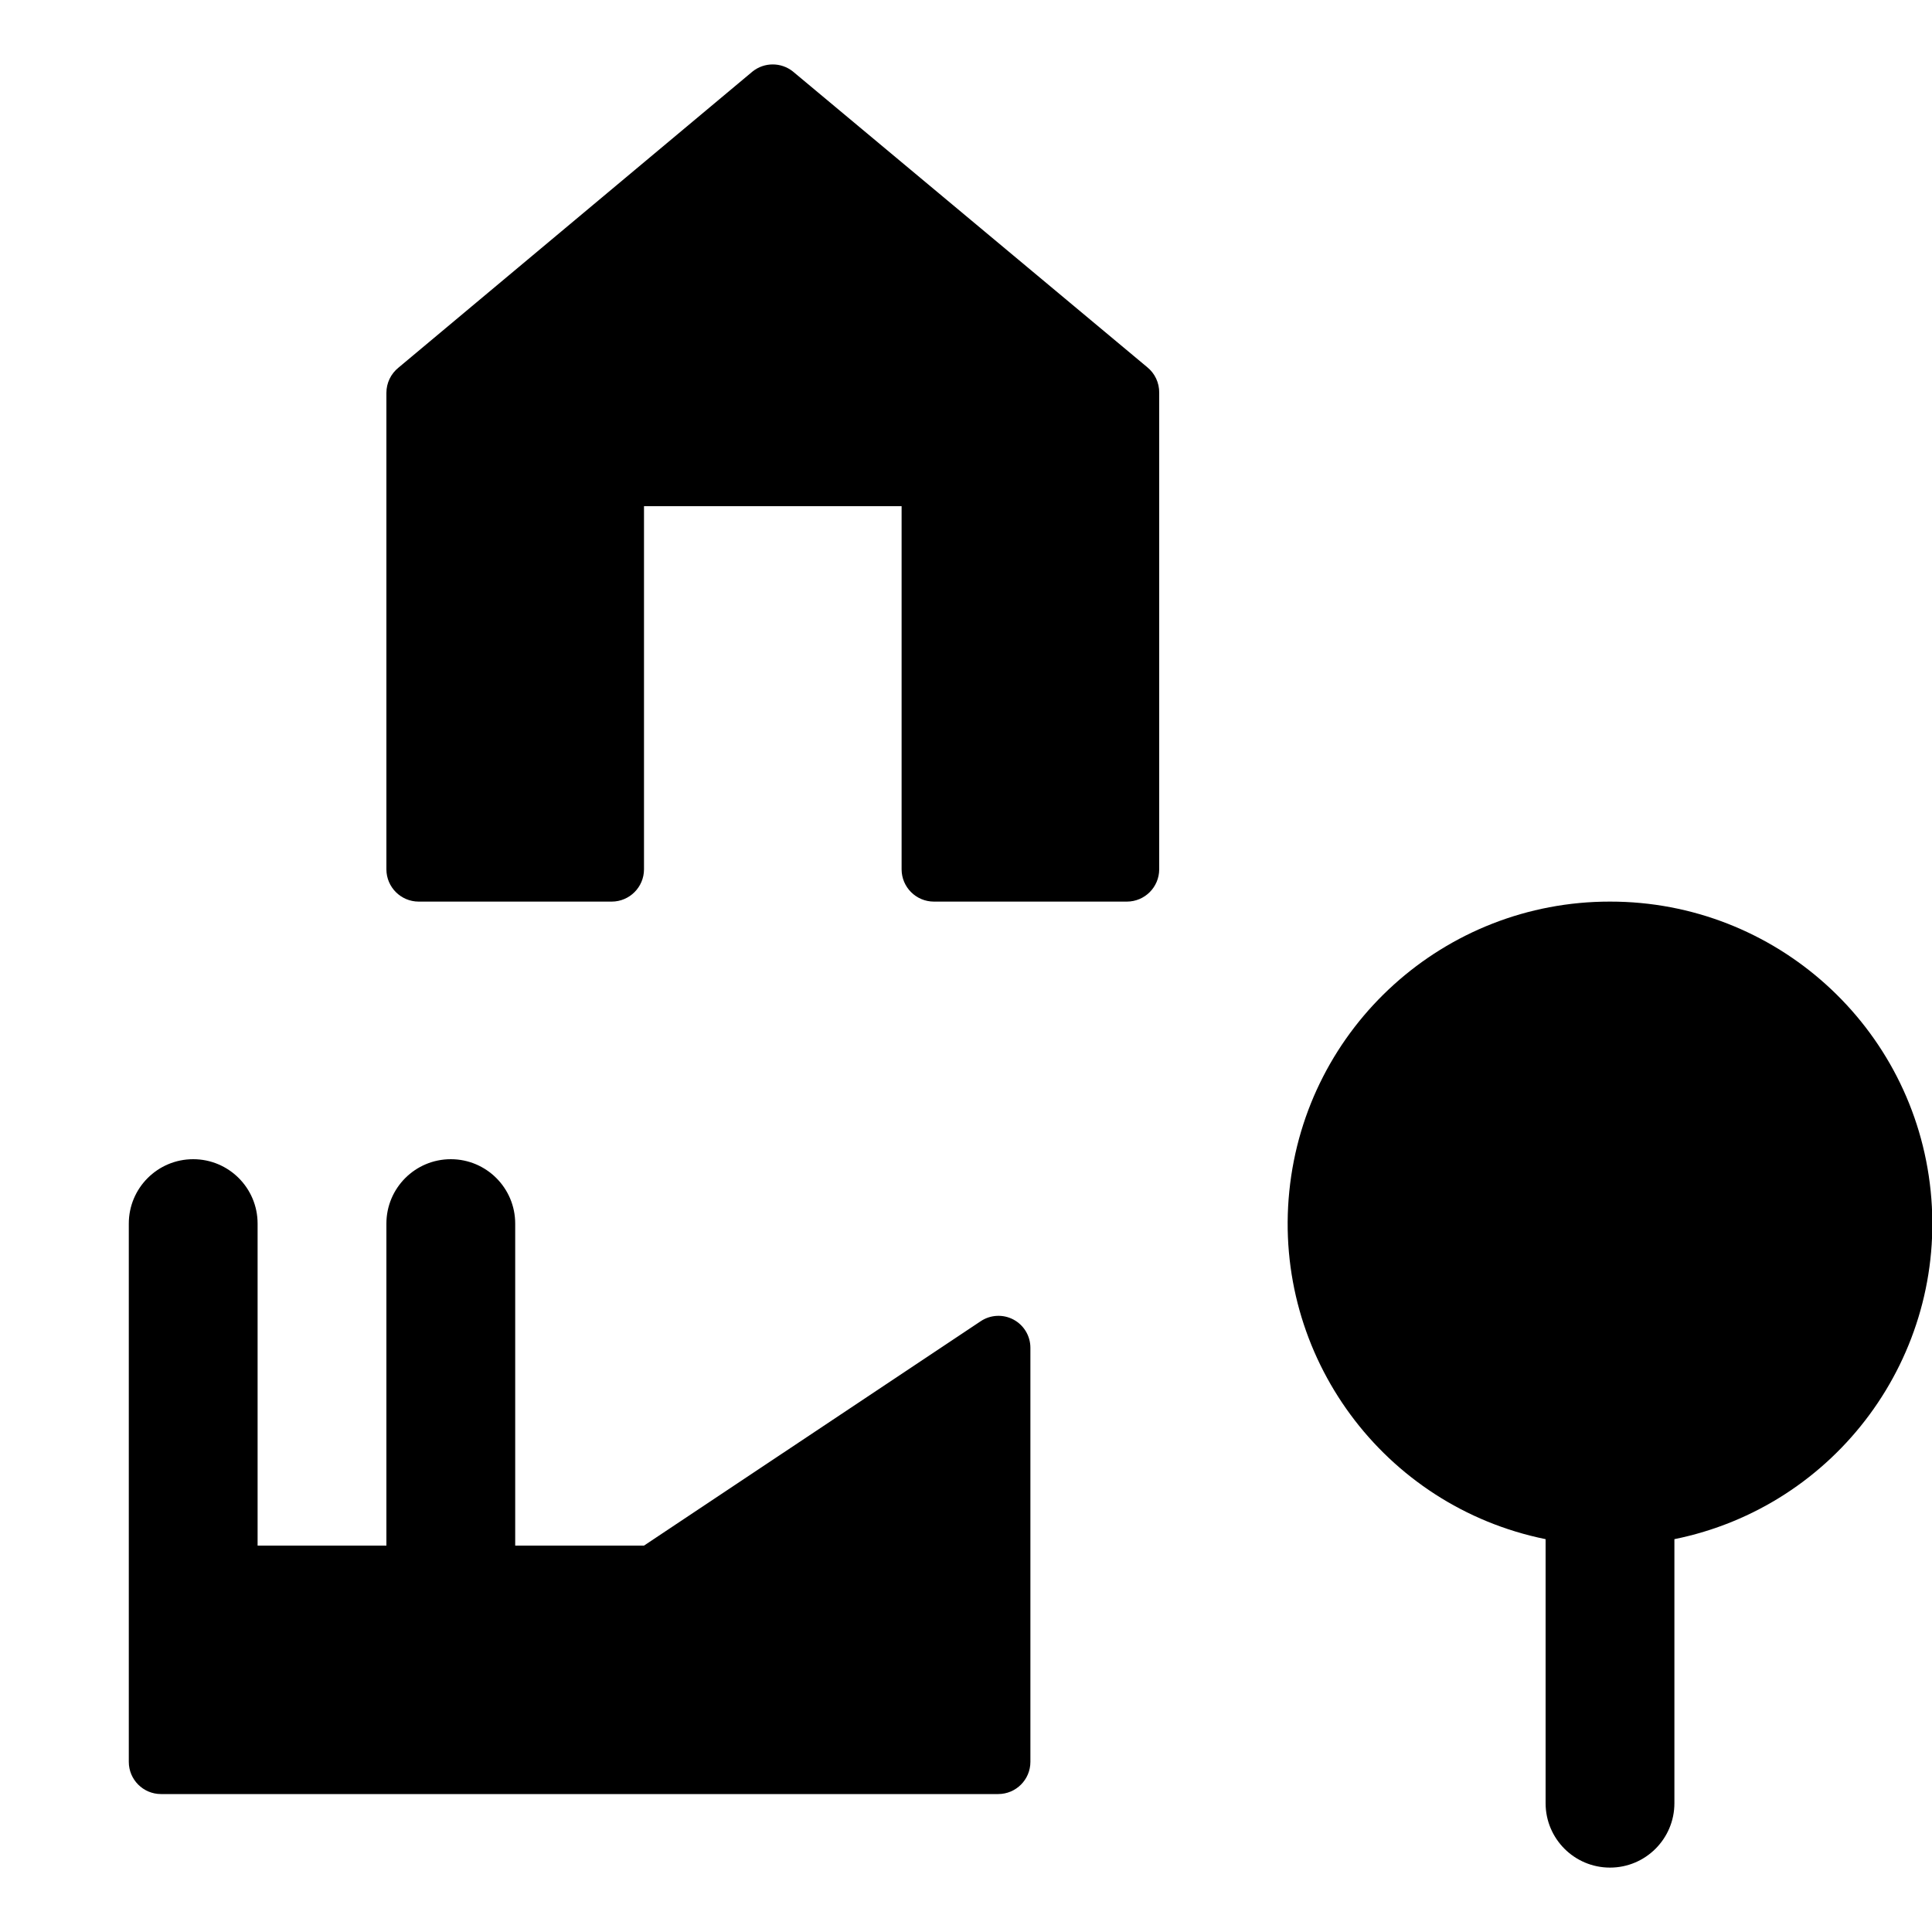
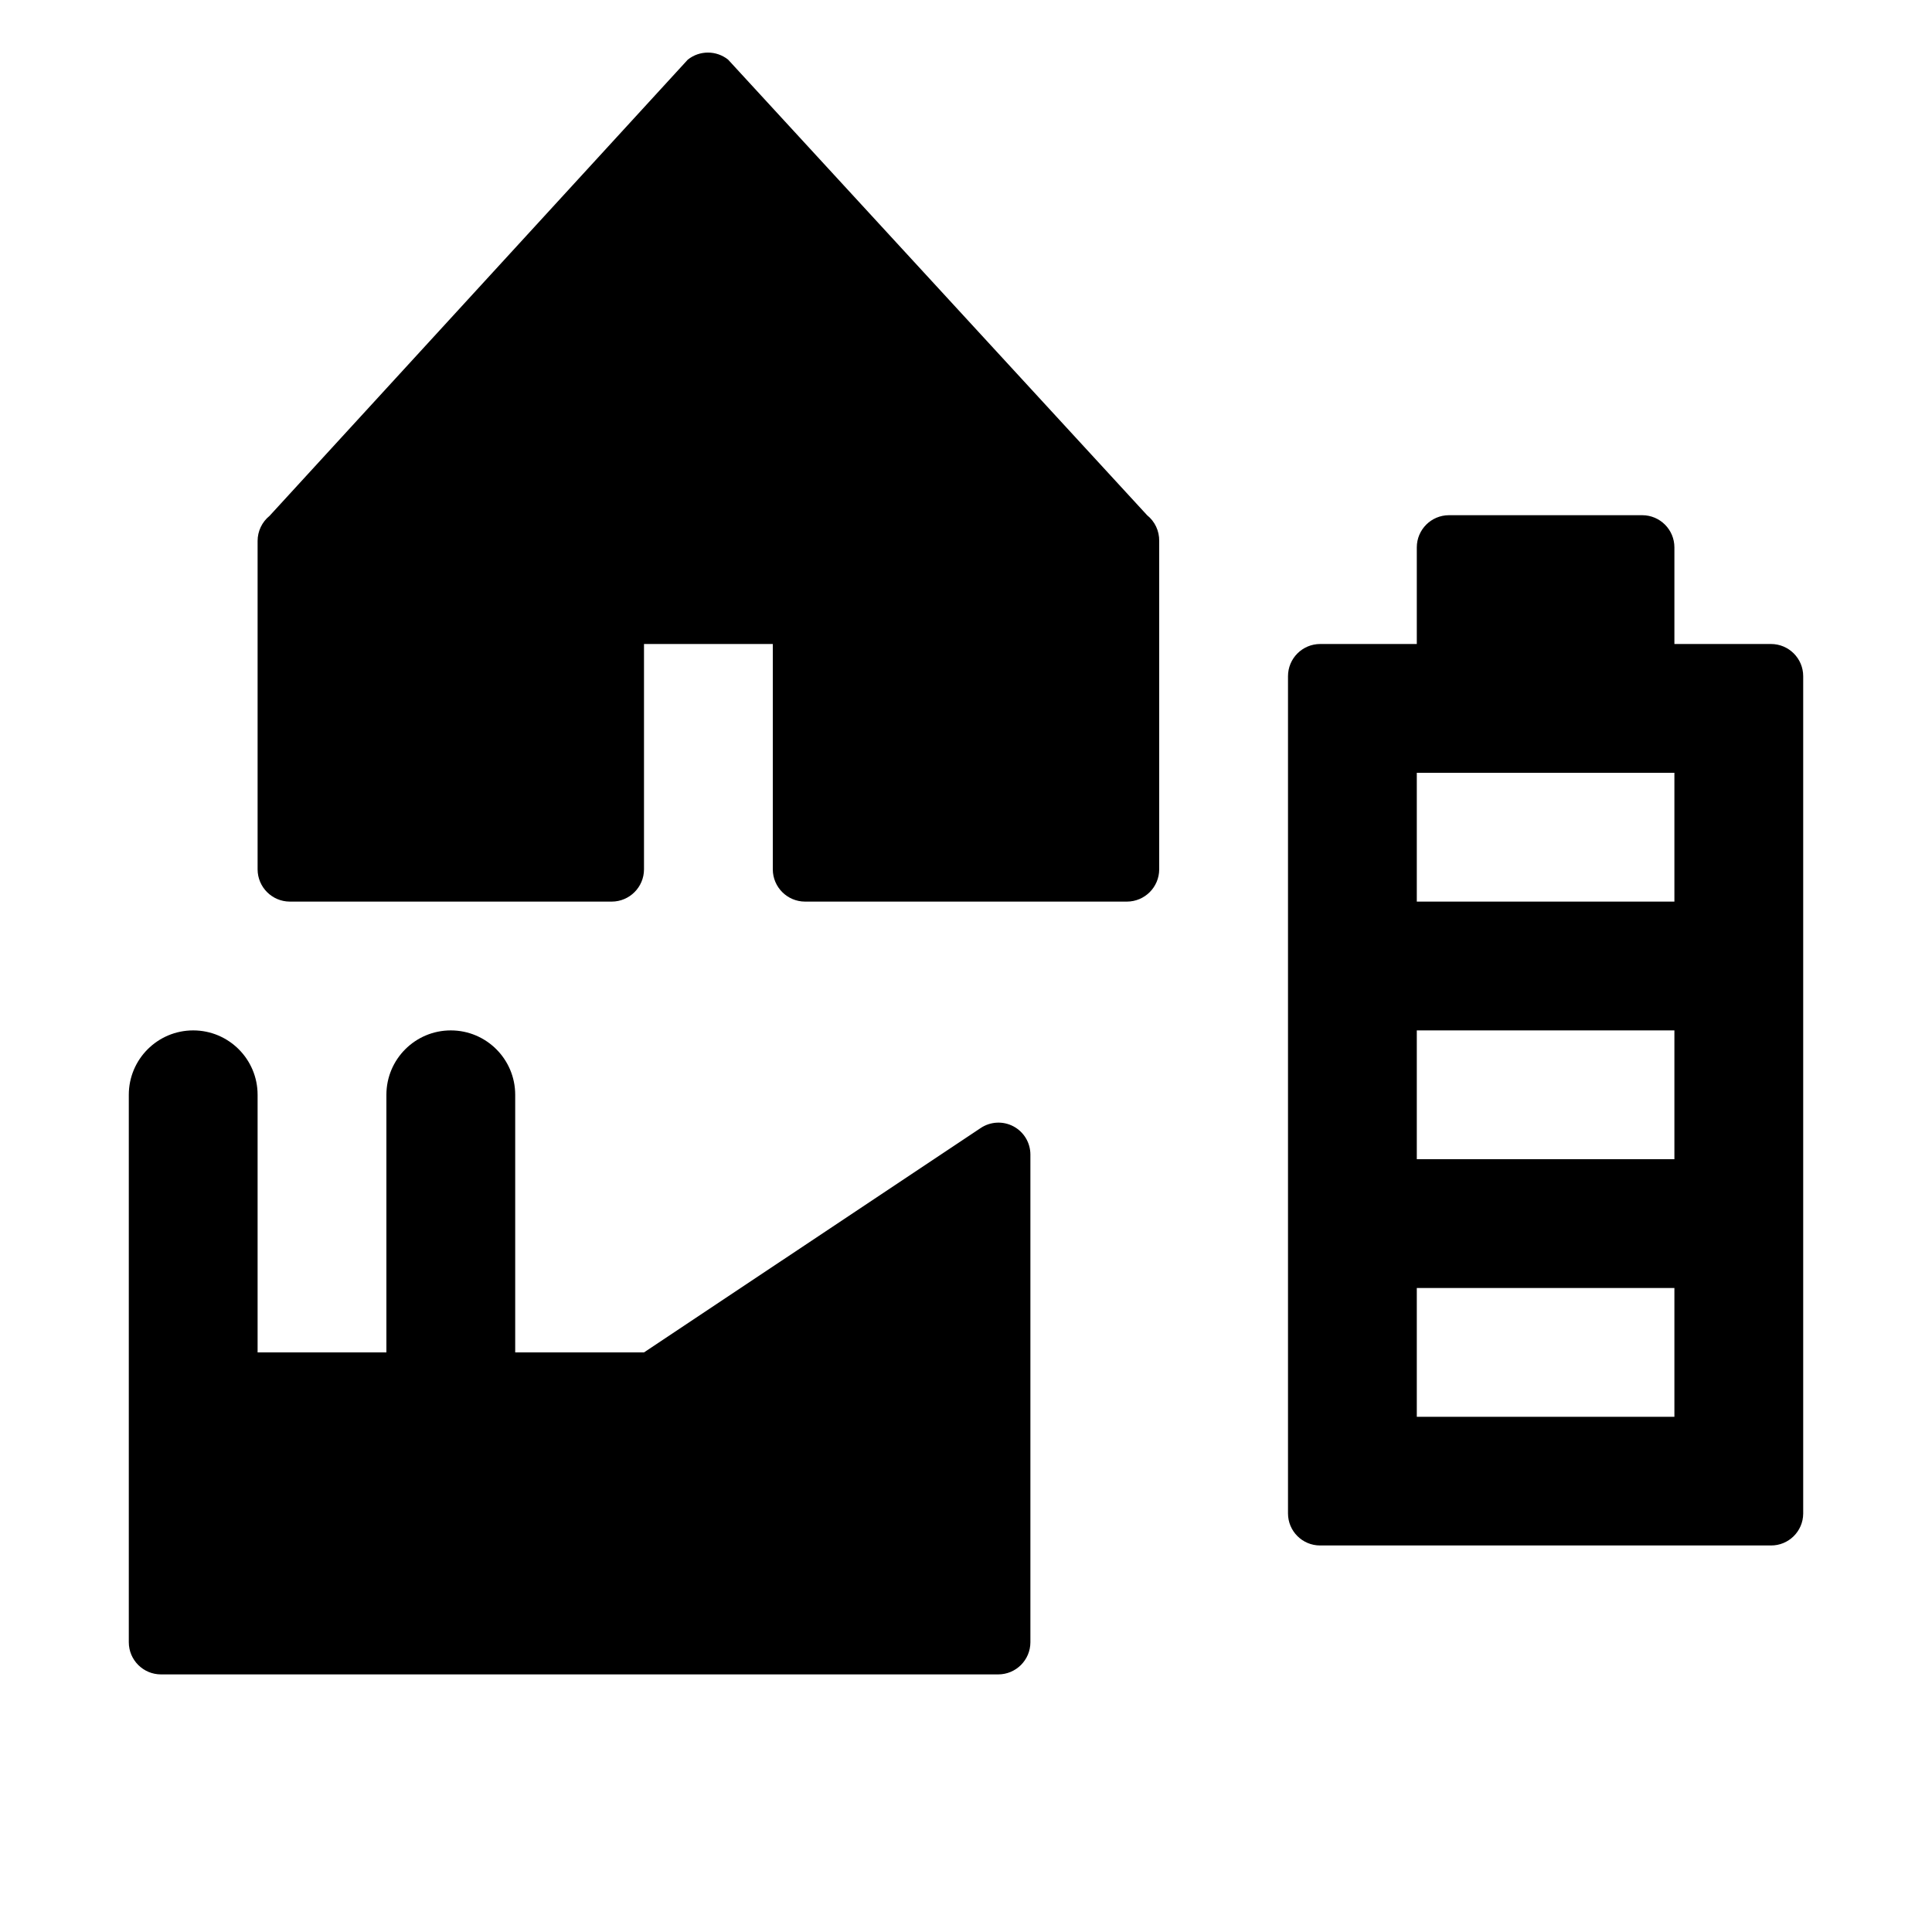
<svg xmlns="http://www.w3.org/2000/svg" id="Layer_1" data-name="Layer 1" width="15" height="15" viewBox="0 0 15 15">
-   <path d="M6.156.555a.251.251,0,0,0-.313,0l-2.75,2.3A.251.251,0,0,0,3,3.05v3.7A.251.251,0,0,0,3.25,7h1.5A.251.251,0,0,0,5,6.75V3.93H7V6.75A.251.251,0,0,0,7.25,7h1.5A.251.251,0,0,0,9,6.75V3.05a.251.251,0,0,0-.094-.2ZM12.5,7a2.5,2.5,0,0,0-.5,4.95V14a.5.5,0,0,0,1,0V11.95A2.5,2.5,0,0,0,12.5,7ZM8,10.464a.248.248,0,0,0-.386-.206L5,12H4V9.5a.5.5,0,0,0-1,0V12H2V9.5a.5.5,0,0,0-1,0v4.179a.25.25,0,0,0,.25.25h6.5a.25.25,0,0,0,.25-.25Z" />
+   <path d="M5.653.463a.251.251,0,0,0-.313,0L2.093,4.005A.251.251,0,0,0,2,4.2V6.75A.251.251,0,0,0,2.25,7h2.5A.251.251,0,0,0,5,6.75V5H6V6.75A.251.251,0,0,0,6.25,7h2.5A.251.251,0,0,0,9,6.75V4.2A.251.251,0,0,0,8.906,4ZM8,8.964a.248.248,0,0,0-.386-.206L5,10.5H4v-2a.5.5,0,0,0-1,0v2H2v-2a.5.5,0,0,0-1,0v4.25a.25.25,0,0,0,.25.25h6.5A.25.25,0,0,0,8,12.75ZM13.75,5H13V4.25A.25.25,0,0,0,12.75,4h-1.5a.25.25,0,0,0-.25.25V5h-.75a.25.25,0,0,0-.25.25v6.5a.249.249,0,0,0,.249.249h3.5A.249.249,0,0,0,14,11.752h0V5.25A.25.25,0,0,0,13.75,5ZM13,11H11V10h2Zm0-2H11V8h2Zm0-2H11V6h2Z" />
</svg>
